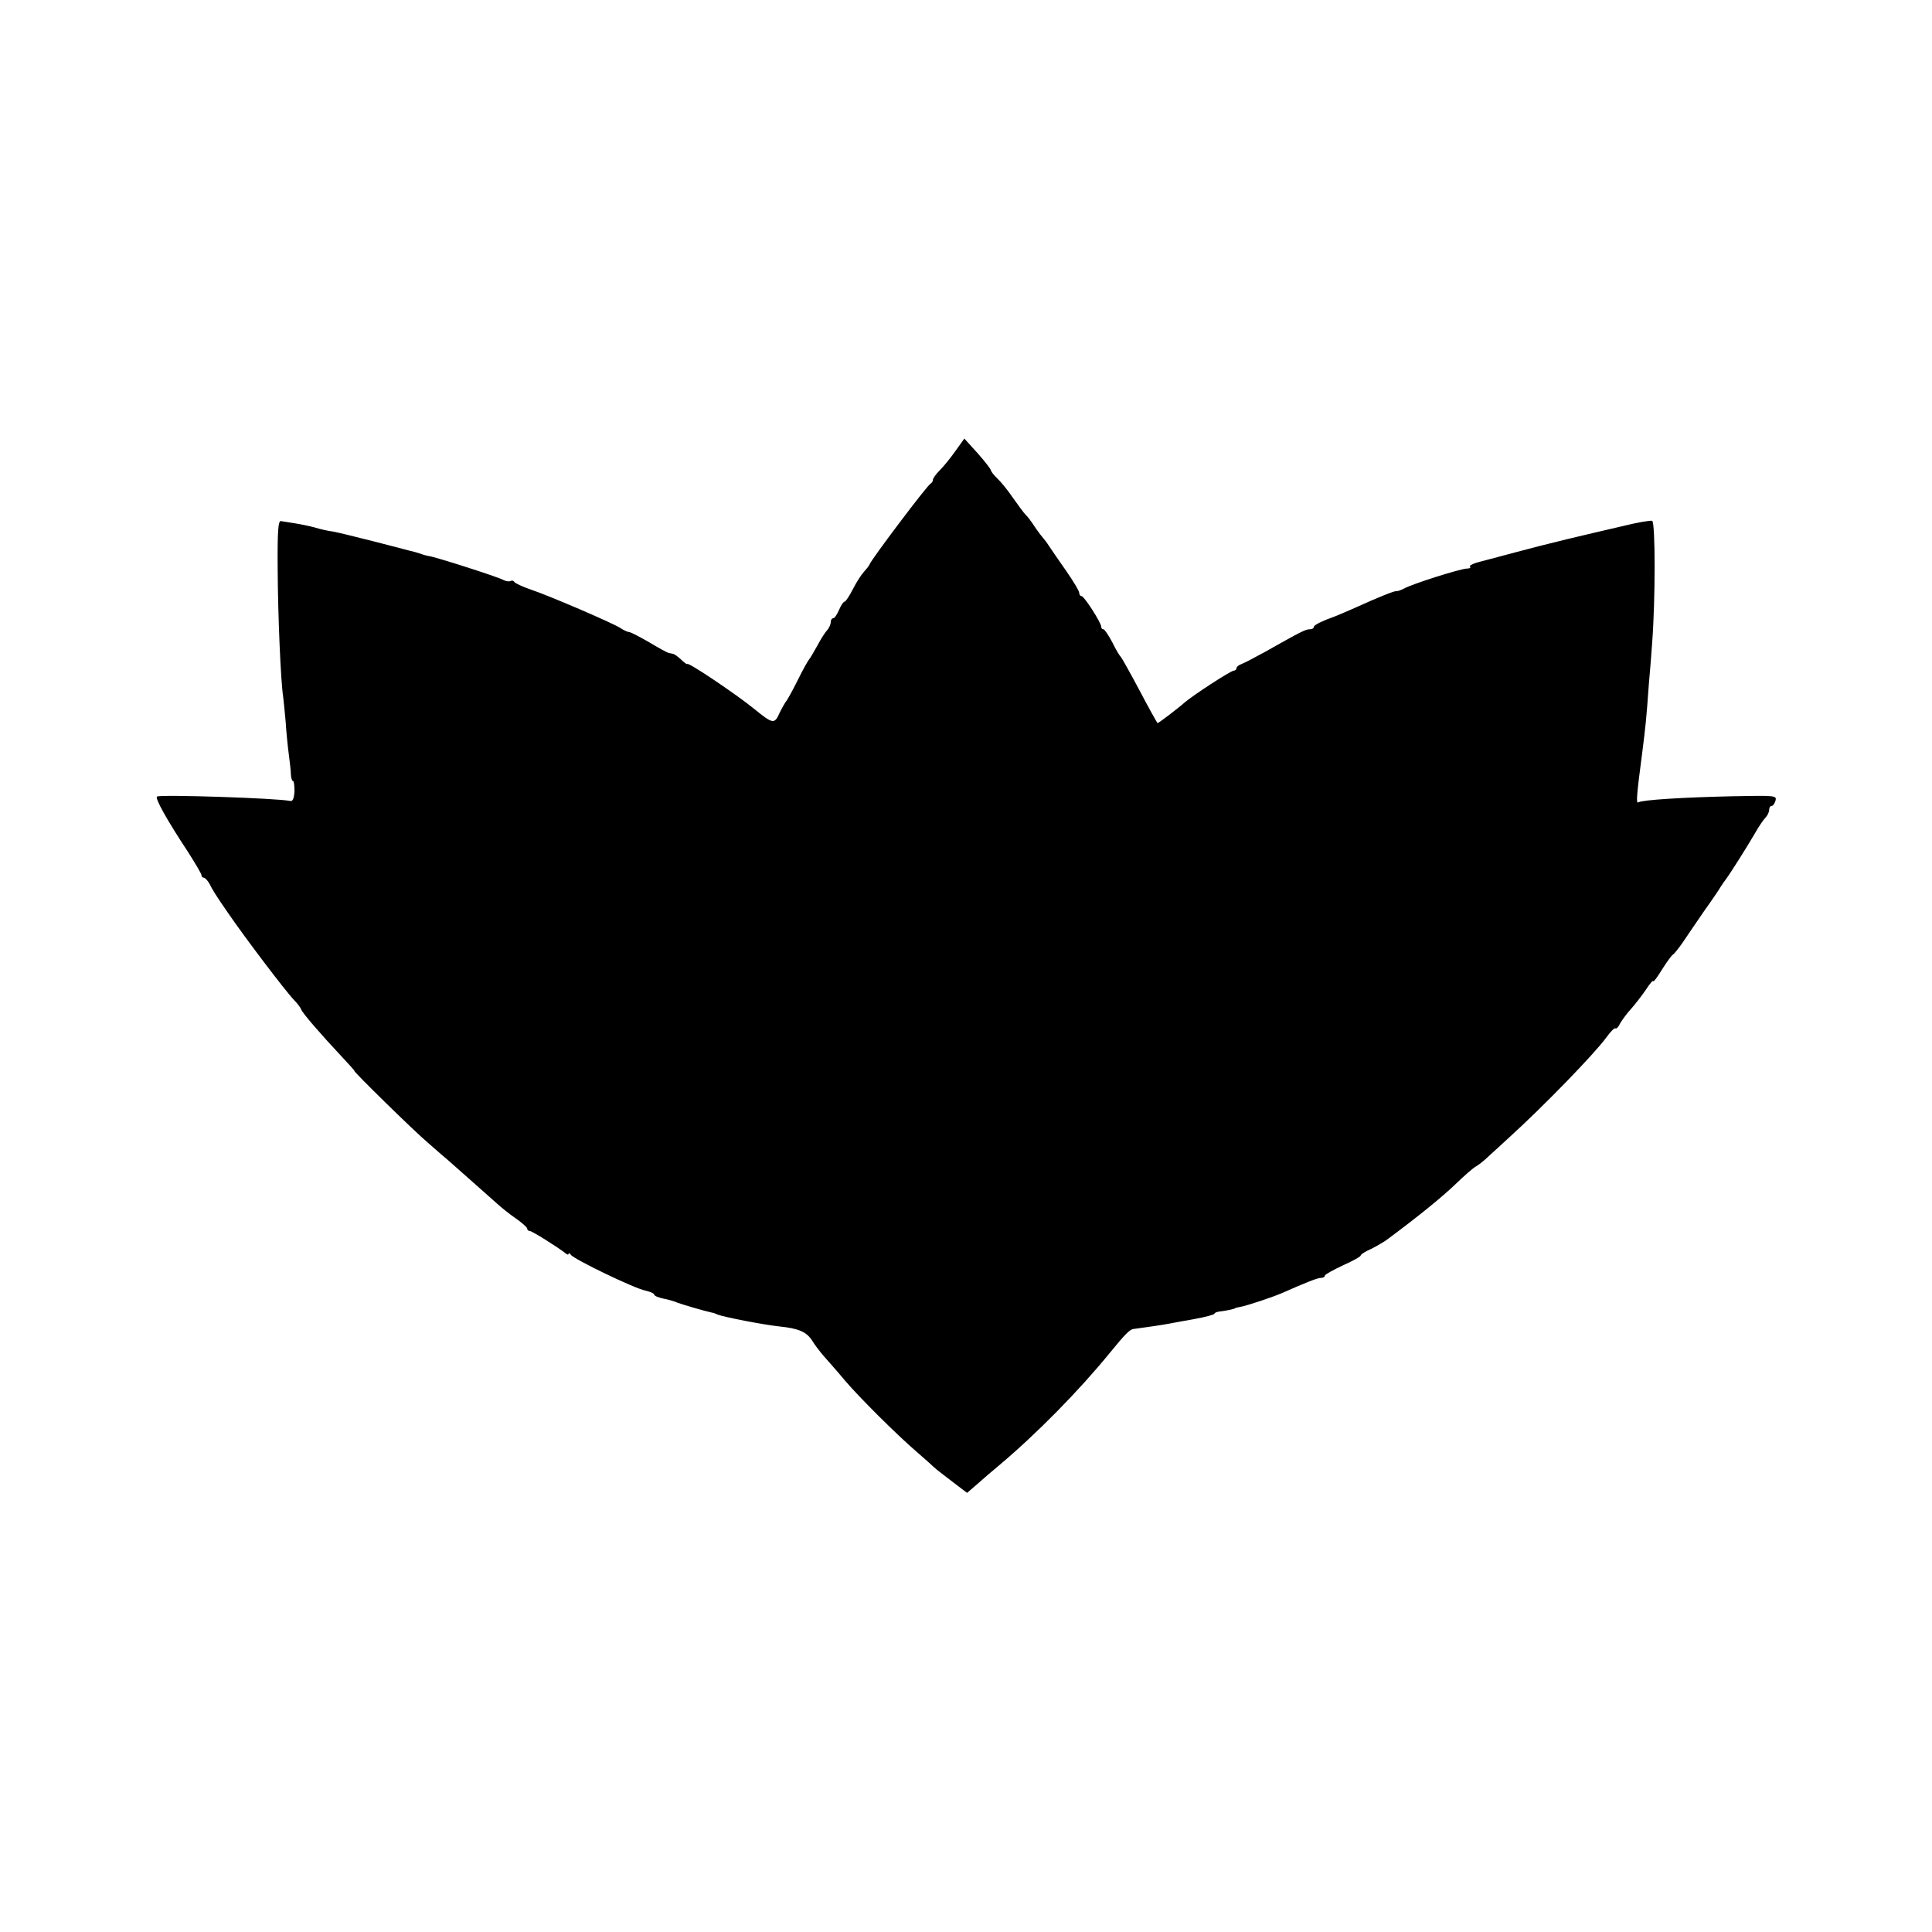
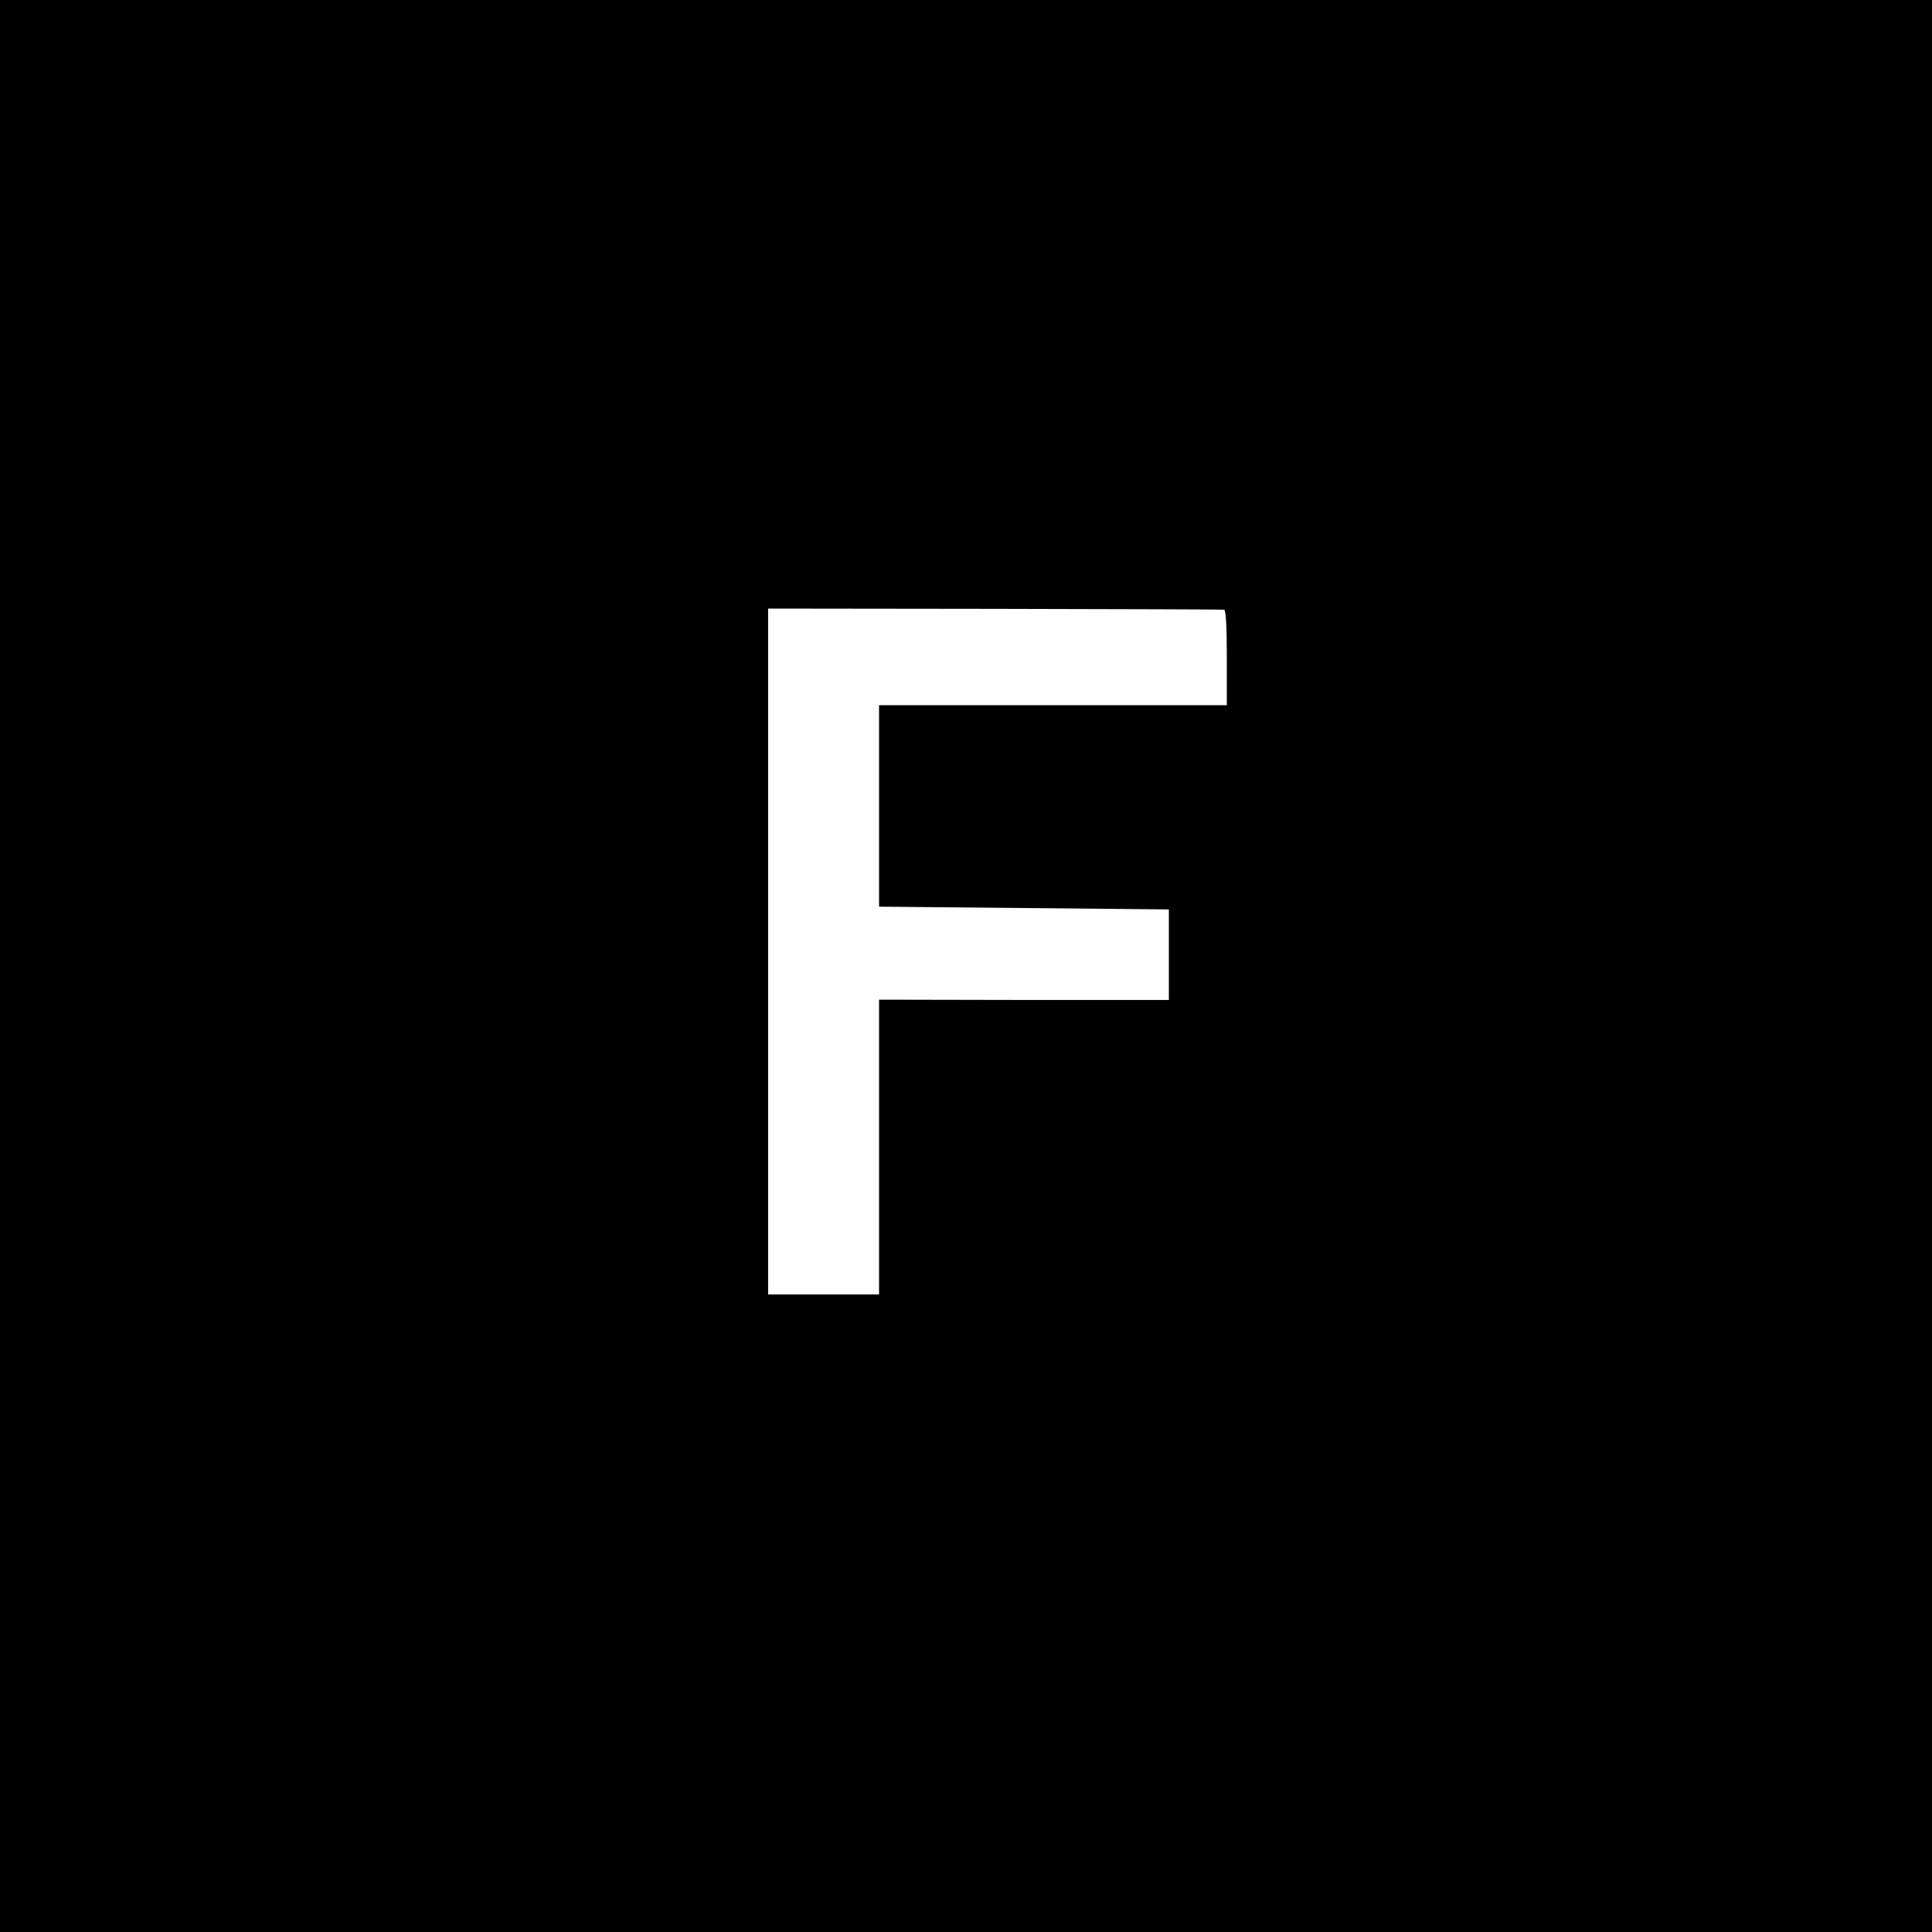
- <svg xmlns="http://www.w3.org/2000/svg" width="933.333" height="933.333" preserveAspectRatio="xMidYMid meet" version="1.0" viewBox="0 0 700 700">
-   <g fill="#000" stroke="none">
-     <path d="M3461 5365 c-18 -26 -44 -57 -57 -70 -13 -13 -24 -28 -24 -34 0 -5 -4 -11 -8 -13 -11 -4 -212 -271 -221 -292 -2 -6 -12 -18 -21 -28 -10 -11 -28 -39 -40 -63 -13 -25 -26 -45 -30 -45 -4 0 -13 -13 -20 -30 -7 -16 -16 -30 -21 -30 -5 0 -9 -6 -9 -14 0 -8 -6 -21 -12 -28 -7 -7 -24 -33 -37 -58 -14 -25 -27 -47 -30 -50 -3 -3 -22 -36 -41 -75 -19 -38 -38 -72 -41 -75 -3 -3 -14 -22 -24 -42 -19 -43 -24 -42 -93 14 -65 53 -242 172 -242 162 0 -2 -10 4 -22 16 -12 11 -25 21 -30 21 -4 1 -11 2 -15 3 -5 1 -36 18 -71 39 -35 20 -67 37 -73 37 -5 0 -20 7 -32 15 -30 19 -258 117 -324 139 -29 10 -55 22 -59 27 -3 5 -9 7 -14 4 -5 -3 -17 -1 -27 4 -19 11 -251 85 -268 86 -5 1 -20 4 -32 9 -12 4 -30 9 -40 11 -10 3 -69 18 -131 34 -63 16 -128 32 -145 35 -18 2 -48 9 -67 15 -19 5 -52 12 -72 15 -21 3 -43 7 -50 8 -10 2 -13 -35 -12 -172 1 -173 11 -407 20 -465 2 -16 6 -57 9 -90 2 -33 7 -85 11 -115 4 -30 8 -65 8 -77 1 -13 4 -23 8 -23 3 0 5 -17 5 -37 -2 -27 -6 -37 -16 -35 -45 10 -469 24 -482 16 -9 -5 37 -87 113 -202 26 -41 48 -78 48 -83 0 -5 4 -9 8 -9 5 0 14 -10 21 -22 11 -22 23 -42 66 -104 60 -88 210 -286 241 -318 12 -12 23 -27 25 -33 5 -14 72 -91 145 -169 28 -30 50 -54 48 -54 -6 0 215 -217 266 -260 28 -25 62 -54 75 -65 99 -88 154 -136 176 -156 14 -13 44 -37 67 -53 23 -16 42 -33 42 -37 0 -5 4 -9 9 -9 9 0 102 -59 129 -80 6 -6 12 -7 12 -3 0 4 4 3 8 -3 10 -16 230 -122 270 -130 17 -4 32 -10 32 -14 0 -5 15 -11 33 -15 17 -3 41 -10 52 -15 16 -6 93 -29 125 -36 3 0 12 -3 20 -7 23 -9 167 -37 224 -43 70 -7 99 -20 119 -52 9 -15 29 -41 44 -58 15 -17 48 -54 71 -82 53 -63 192 -201 263 -262 29 -25 57 -50 63 -56 6 -6 36 -29 66 -52 l54 -41 37 32 c20 18 55 48 78 67 137 115 291 272 401 407 58 71 74 87 88 88 23 3 102 14 127 19 11 2 53 10 93 17 39 7 72 16 72 19 0 3 8 7 18 8 21 2 57 10 57 12 0 1 9 3 19 5 27 5 116 35 151 50 88 39 129 55 141 55 8 0 14 3 14 8 0 4 29 20 65 37 36 16 65 32 65 36 0 4 17 15 38 24 20 10 48 26 62 37 109 81 194 150 243 197 31 30 65 60 75 65 9 5 31 22 47 38 17 15 48 44 70 64 129 117 311 305 355 365 15 21 30 36 33 33 3 -3 11 5 17 18 7 12 25 37 40 53 15 17 39 48 54 70 14 22 26 35 26 30 0 -5 14 13 31 41 17 27 35 52 40 55 5 3 22 24 37 46 15 23 50 73 77 113 28 39 55 79 60 88 6 9 14 21 18 26 16 21 79 121 105 166 14 25 32 51 39 58 7 7 13 20 13 28 0 8 4 14 9 14 5 0 11 9 14 19 5 19 -1 19 -157 16 -178 -4 -325 -13 -340 -22 -9 -6 -6 27 15 187 11 88 14 113 23 240 4 41 9 109 12 150 12 154 12 439 0 443 -6 2 -54 -6 -106 -19 -52 -12 -142 -33 -200 -47 -58 -14 -141 -35 -185 -47 -44 -12 -102 -27 -128 -34 -26 -6 -45 -15 -41 -19 4 -4 -1 -7 -11 -7 -22 0 -200 -56 -229 -73 -12 -6 -24 -10 -28 -9 -6 1 -58 -19 -148 -60 -24 -11 -56 -24 -70 -30 -53 -19 -80 -33 -80 -40 0 -5 -7 -8 -15 -8 -15 0 -34 -10 -160 -81 -38 -21 -78 -42 -87 -45 -10 -4 -18 -10 -18 -15 0 -5 -5 -9 -10 -9 -11 0 -152 -92 -180 -117 -21 -19 -92 -73 -96 -73 -1 0 -31 53 -65 118 -34 64 -65 119 -68 122 -4 3 -18 26 -31 53 -14 26 -28 47 -32 47 -5 0 -8 4 -8 9 0 15 -62 111 -71 111 -5 0 -9 6 -9 13 0 6 -21 41 -46 77 -25 36 -53 76 -62 90 -9 14 -19 27 -22 30 -3 3 -17 21 -30 40 -12 19 -28 40 -34 45 -6 6 -26 33 -45 60 -19 28 -45 60 -58 72 -13 12 -23 26 -23 30 -1 4 -22 32 -48 61 l-48 53 -33 -46z" transform="translate(0,700) scale(0.1,-0.1)" />
+ <svg xmlns="http://www.w3.org/2000/svg" version="1.0" width="700pt" height="700pt" viewBox="0 0 700 700" preserveAspectRatio="xMidYMid meet">
+   <g transform="translate(0,700) scale(0.1,-0.1)" fill="#000000" stroke="none">
+     <path d="M0 3500 l0 -3500 3500 0 3500 0 0 3500 0 3500 -3500 0 -3500 0 0 -3500z m4435 1291 c7 -1 10 -64 10 -174 l0 -172 -630 0 -630 0 0 -365 0 -365 525 -5 525 -5 0 -164 0 -164 -525 0 -525 1 0 -534 0 -534 -201 0 -201 0 0 1243 0 1242 821 -1 c452 -1 826 -2 831 -3z" />
  </g>
</svg>
